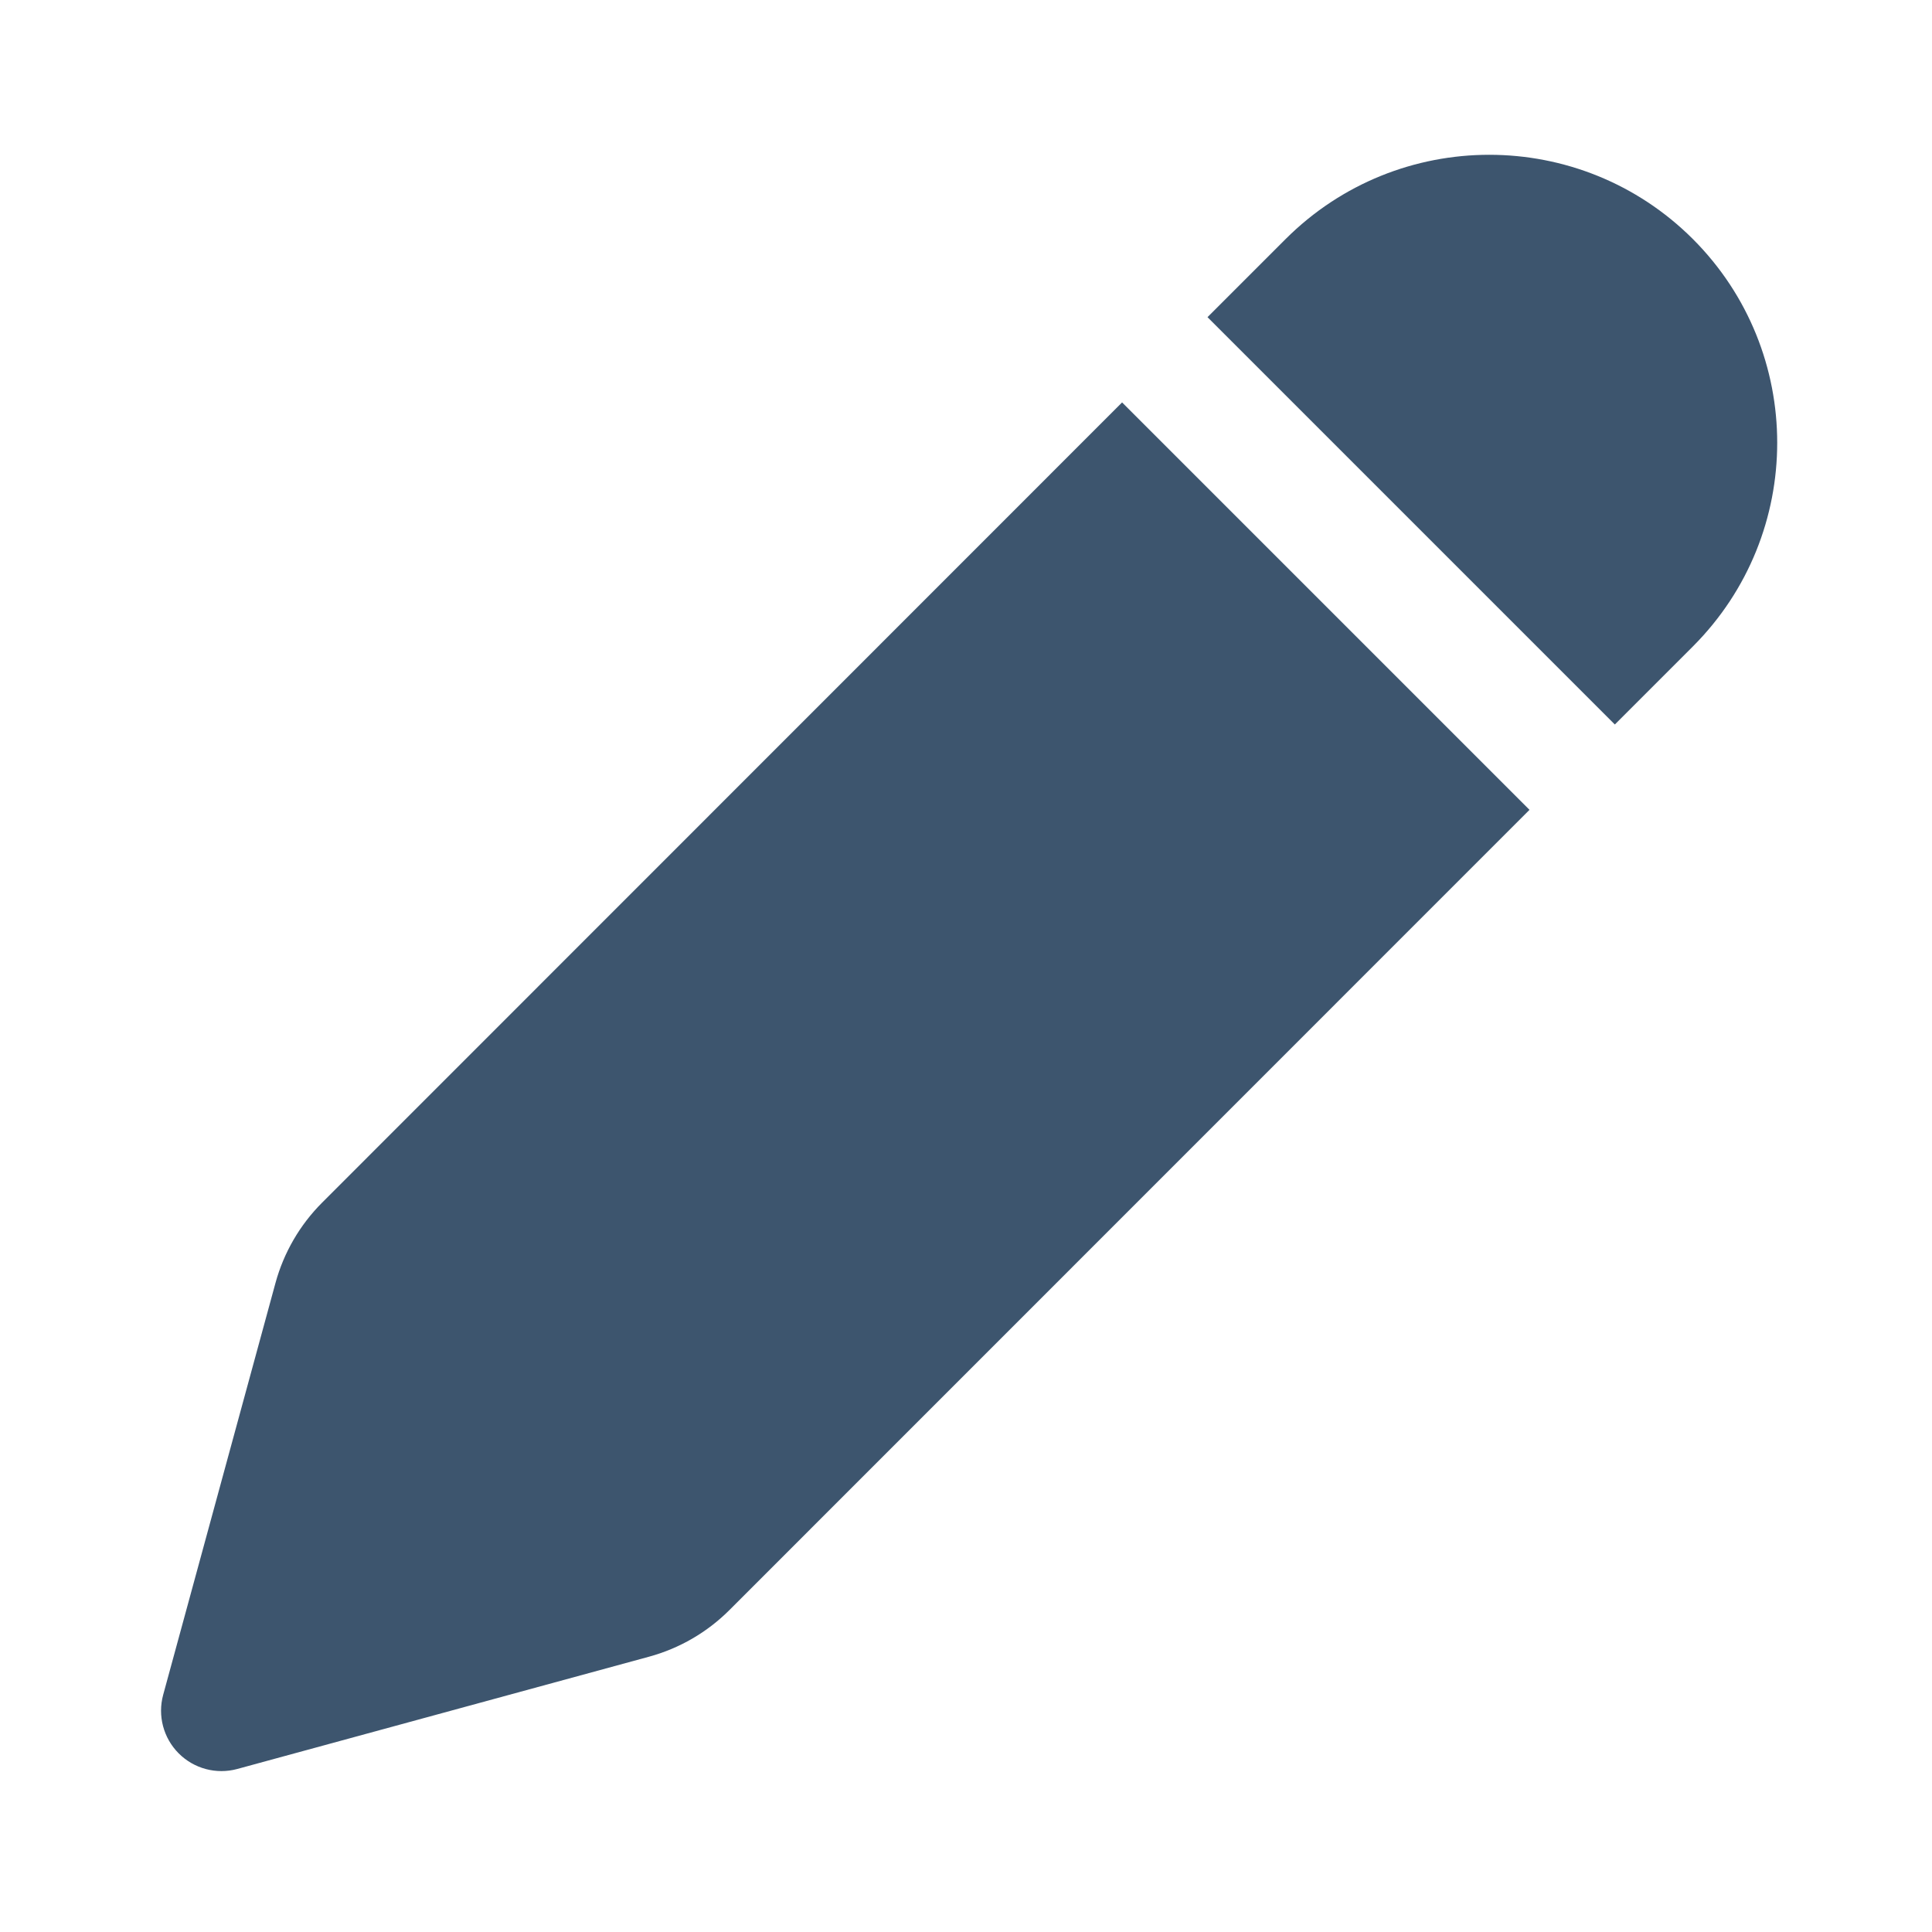
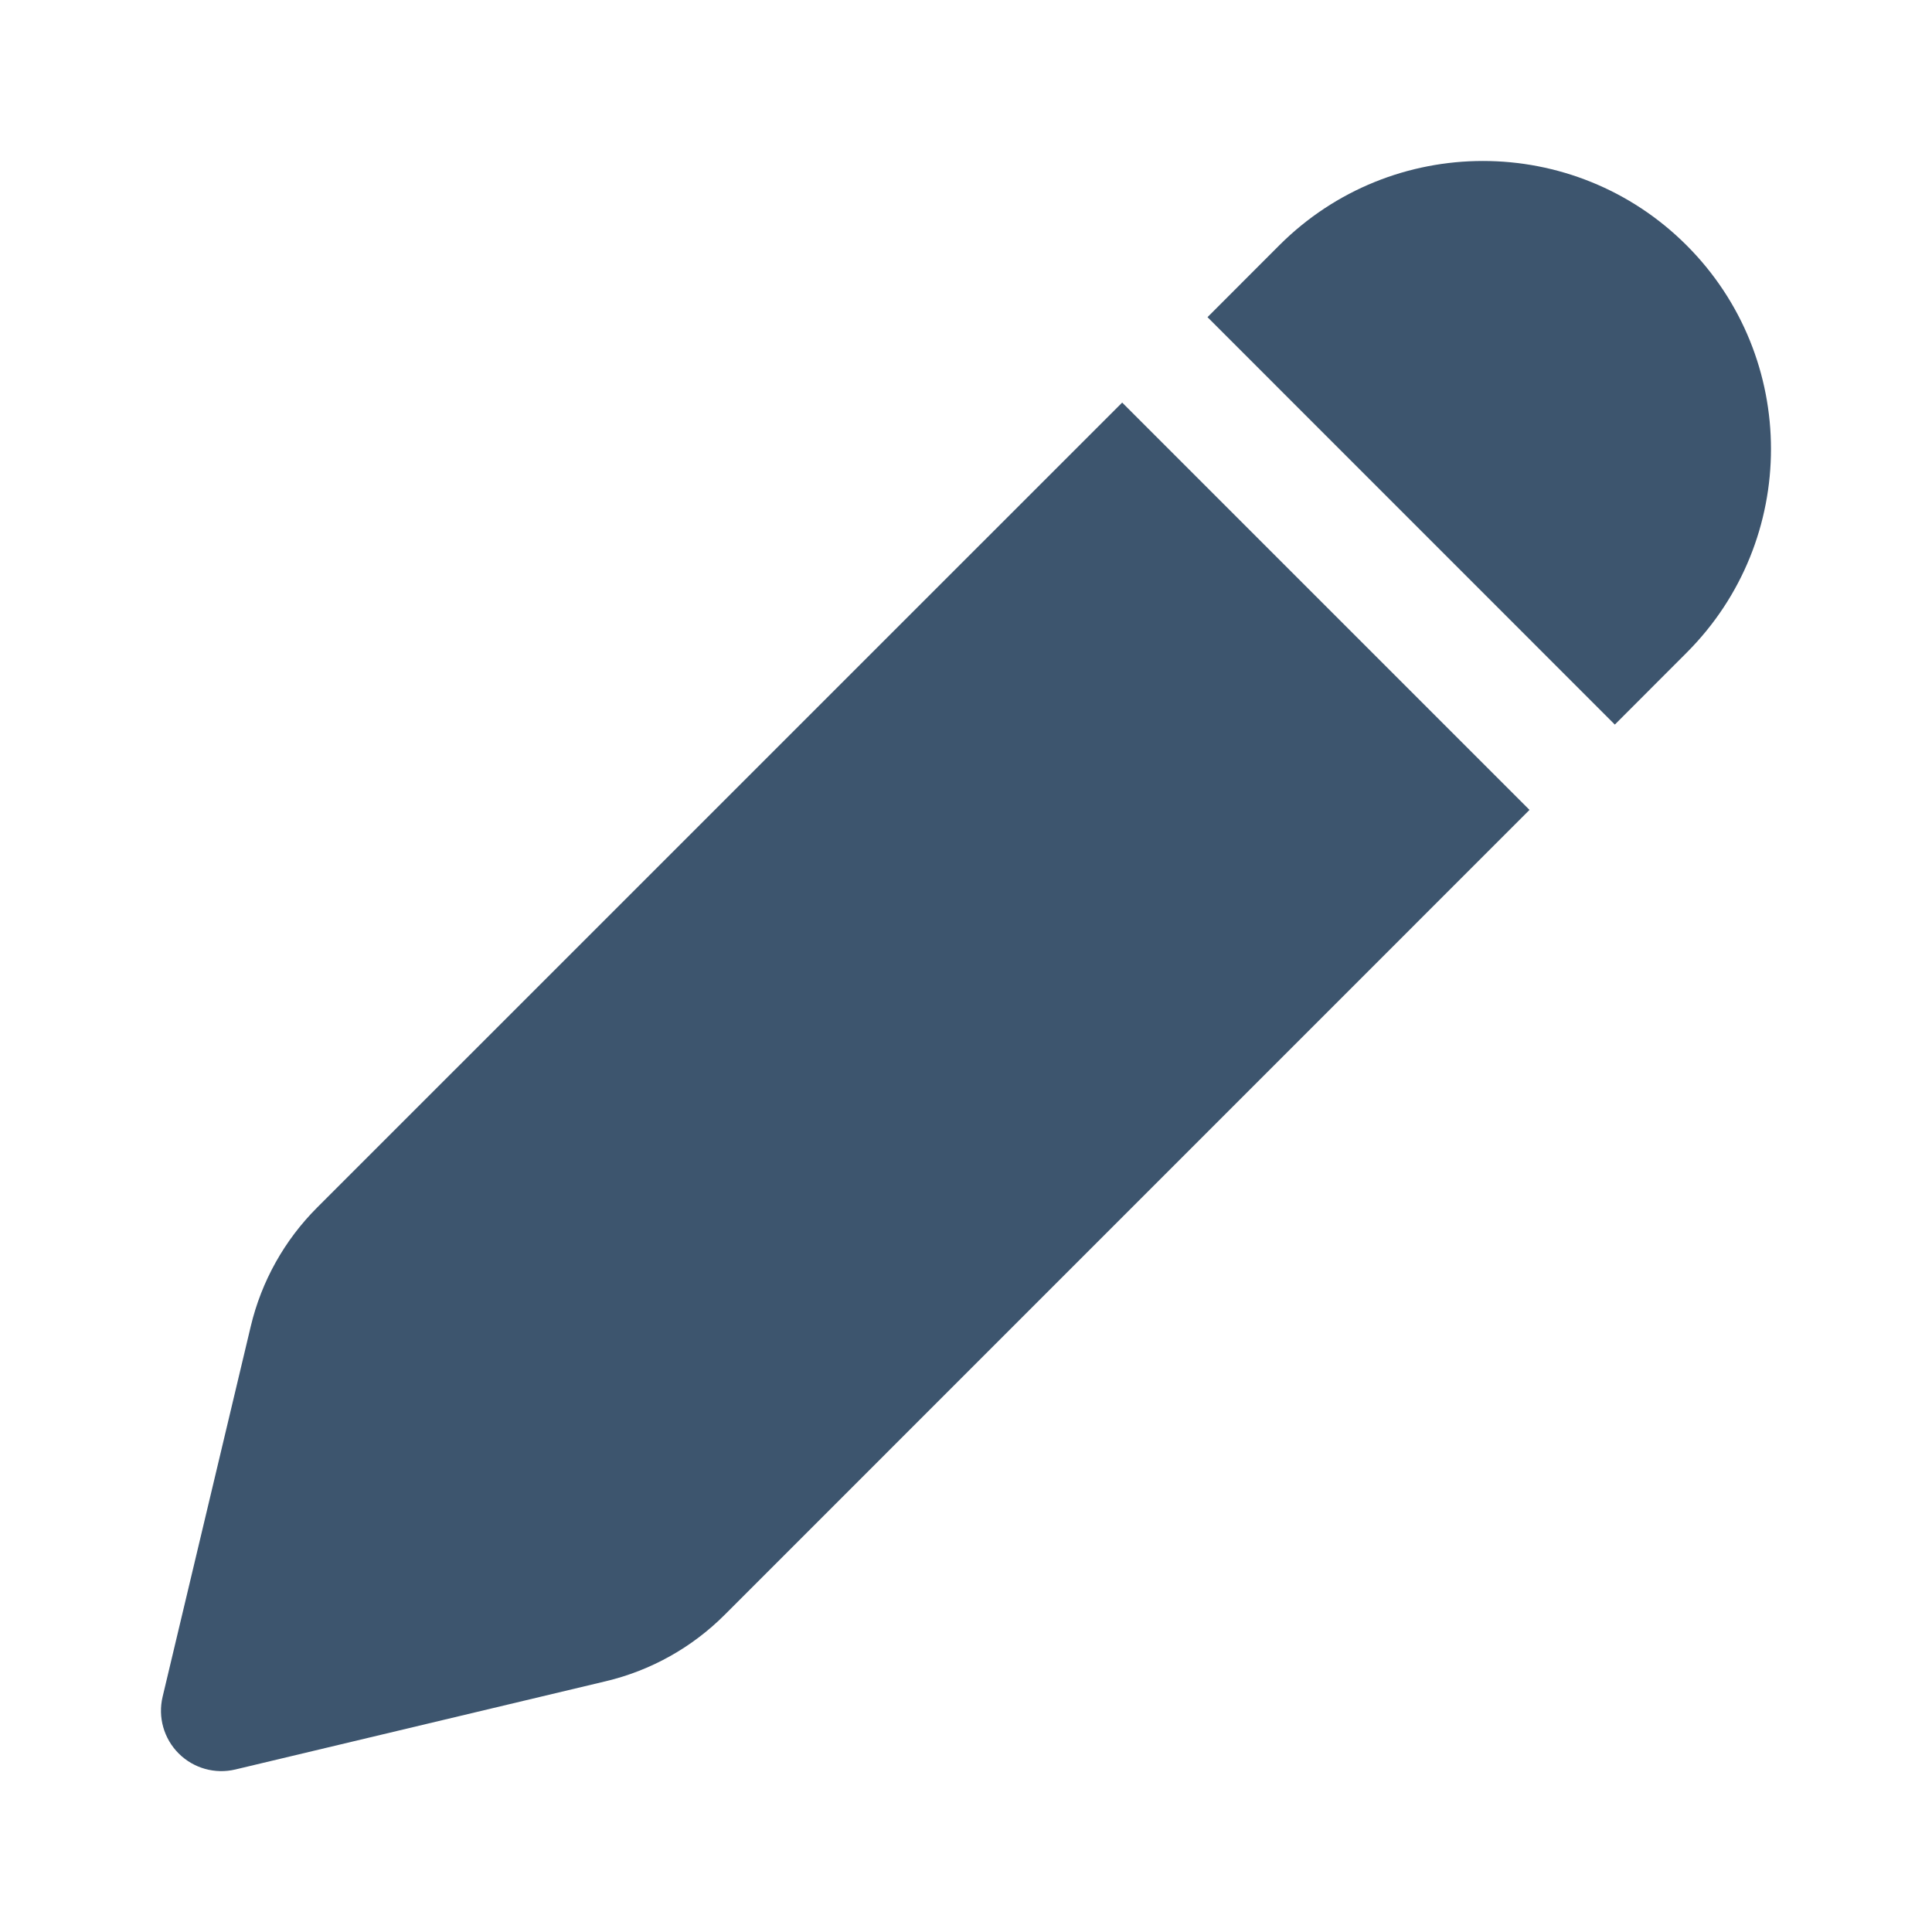
<svg xmlns="http://www.w3.org/2000/svg" width="24" height="24" fill="none">
-   <path fill="#3d556e" d="M13.94 5 19 10.06 9.062 20a2.25 2.25 0 0 1-.999.58l-5.116 1.395a.75.75 0 0 1-.92-.921l1.395-5.116a2.25 2.25 0 0 1 .58-.999L13.938 5Zm7.09-2.03a3.58 3.58 0 0 1 0 5.06l-.97.97L15 3.94l.97-.97a3.58 3.58 0 0 1 5.06 0" />
+   <path fill="#3d556e" d="M15.891 3.048a3.578 3.578 0 1 1 5.061 5.06l-.892.893L15 3.94zM13.94 5.001 3.94 15a3.1 3.1 0 0 0-.825 1.476L2.02 21.078a.75.75 0 0 0 .904.903l4.601-1.096a3.1 3.1 0 0 0 1.477-.825L19 10.061z" />
</svg>
